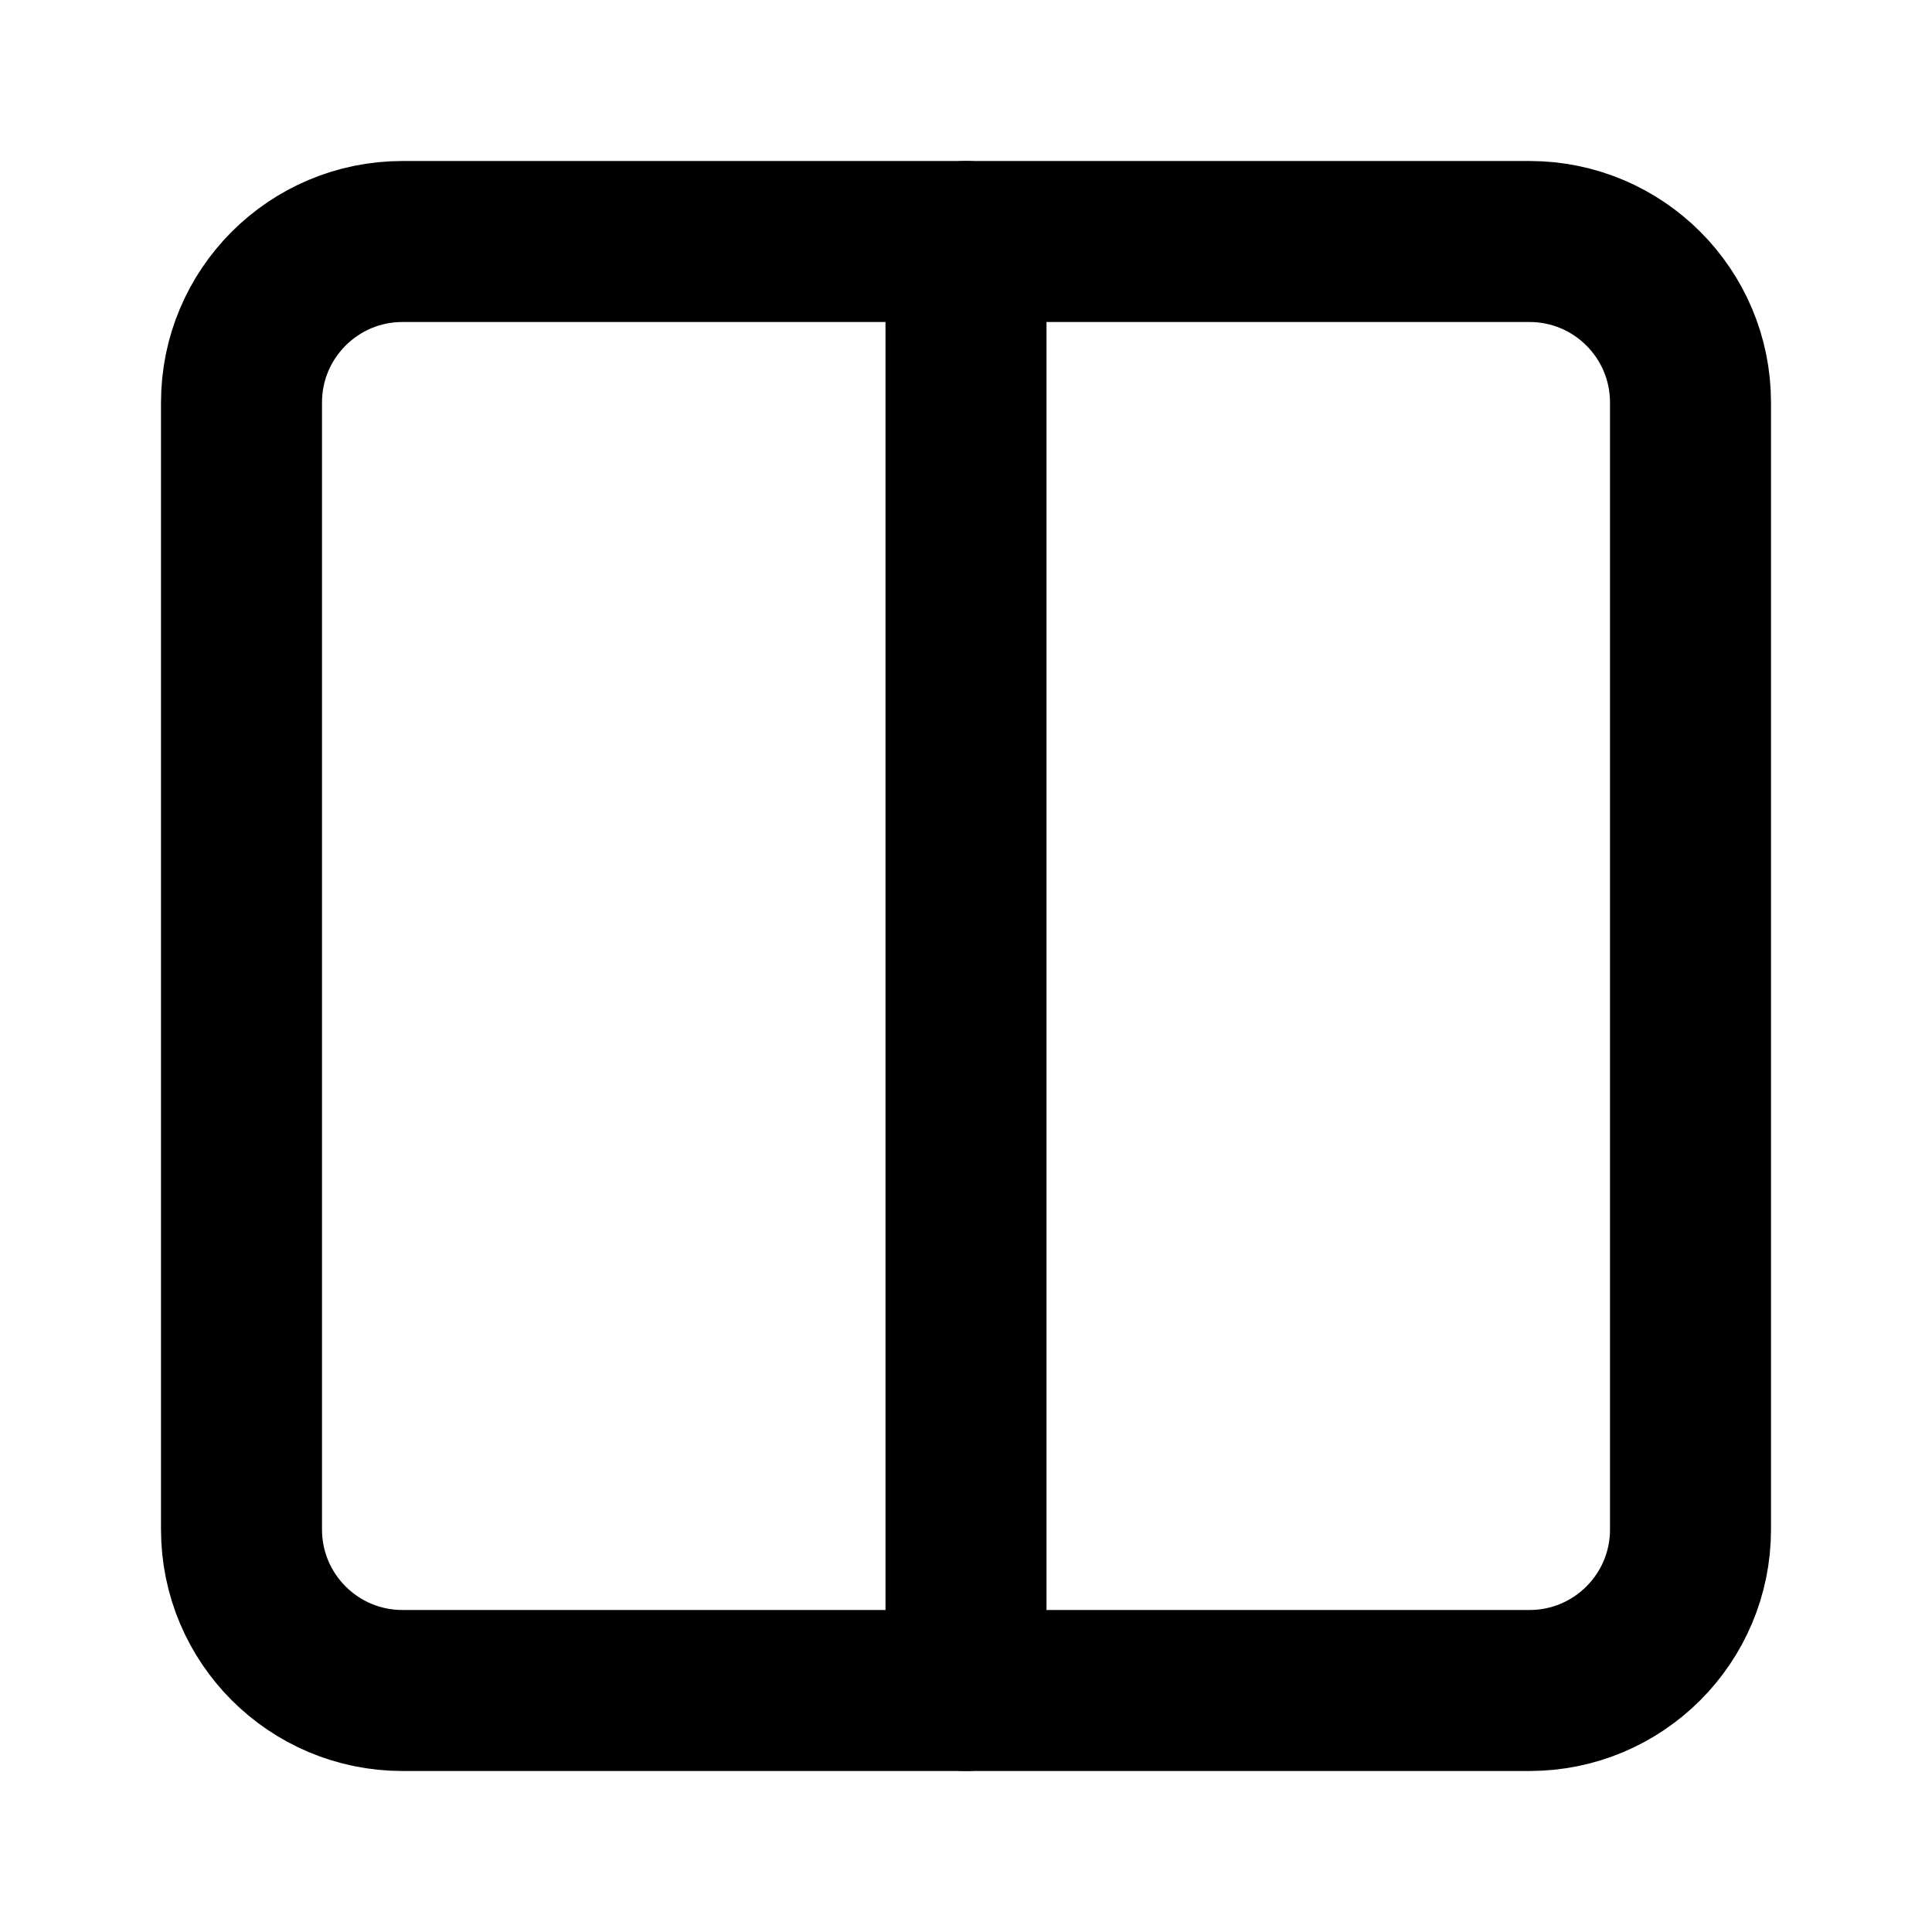
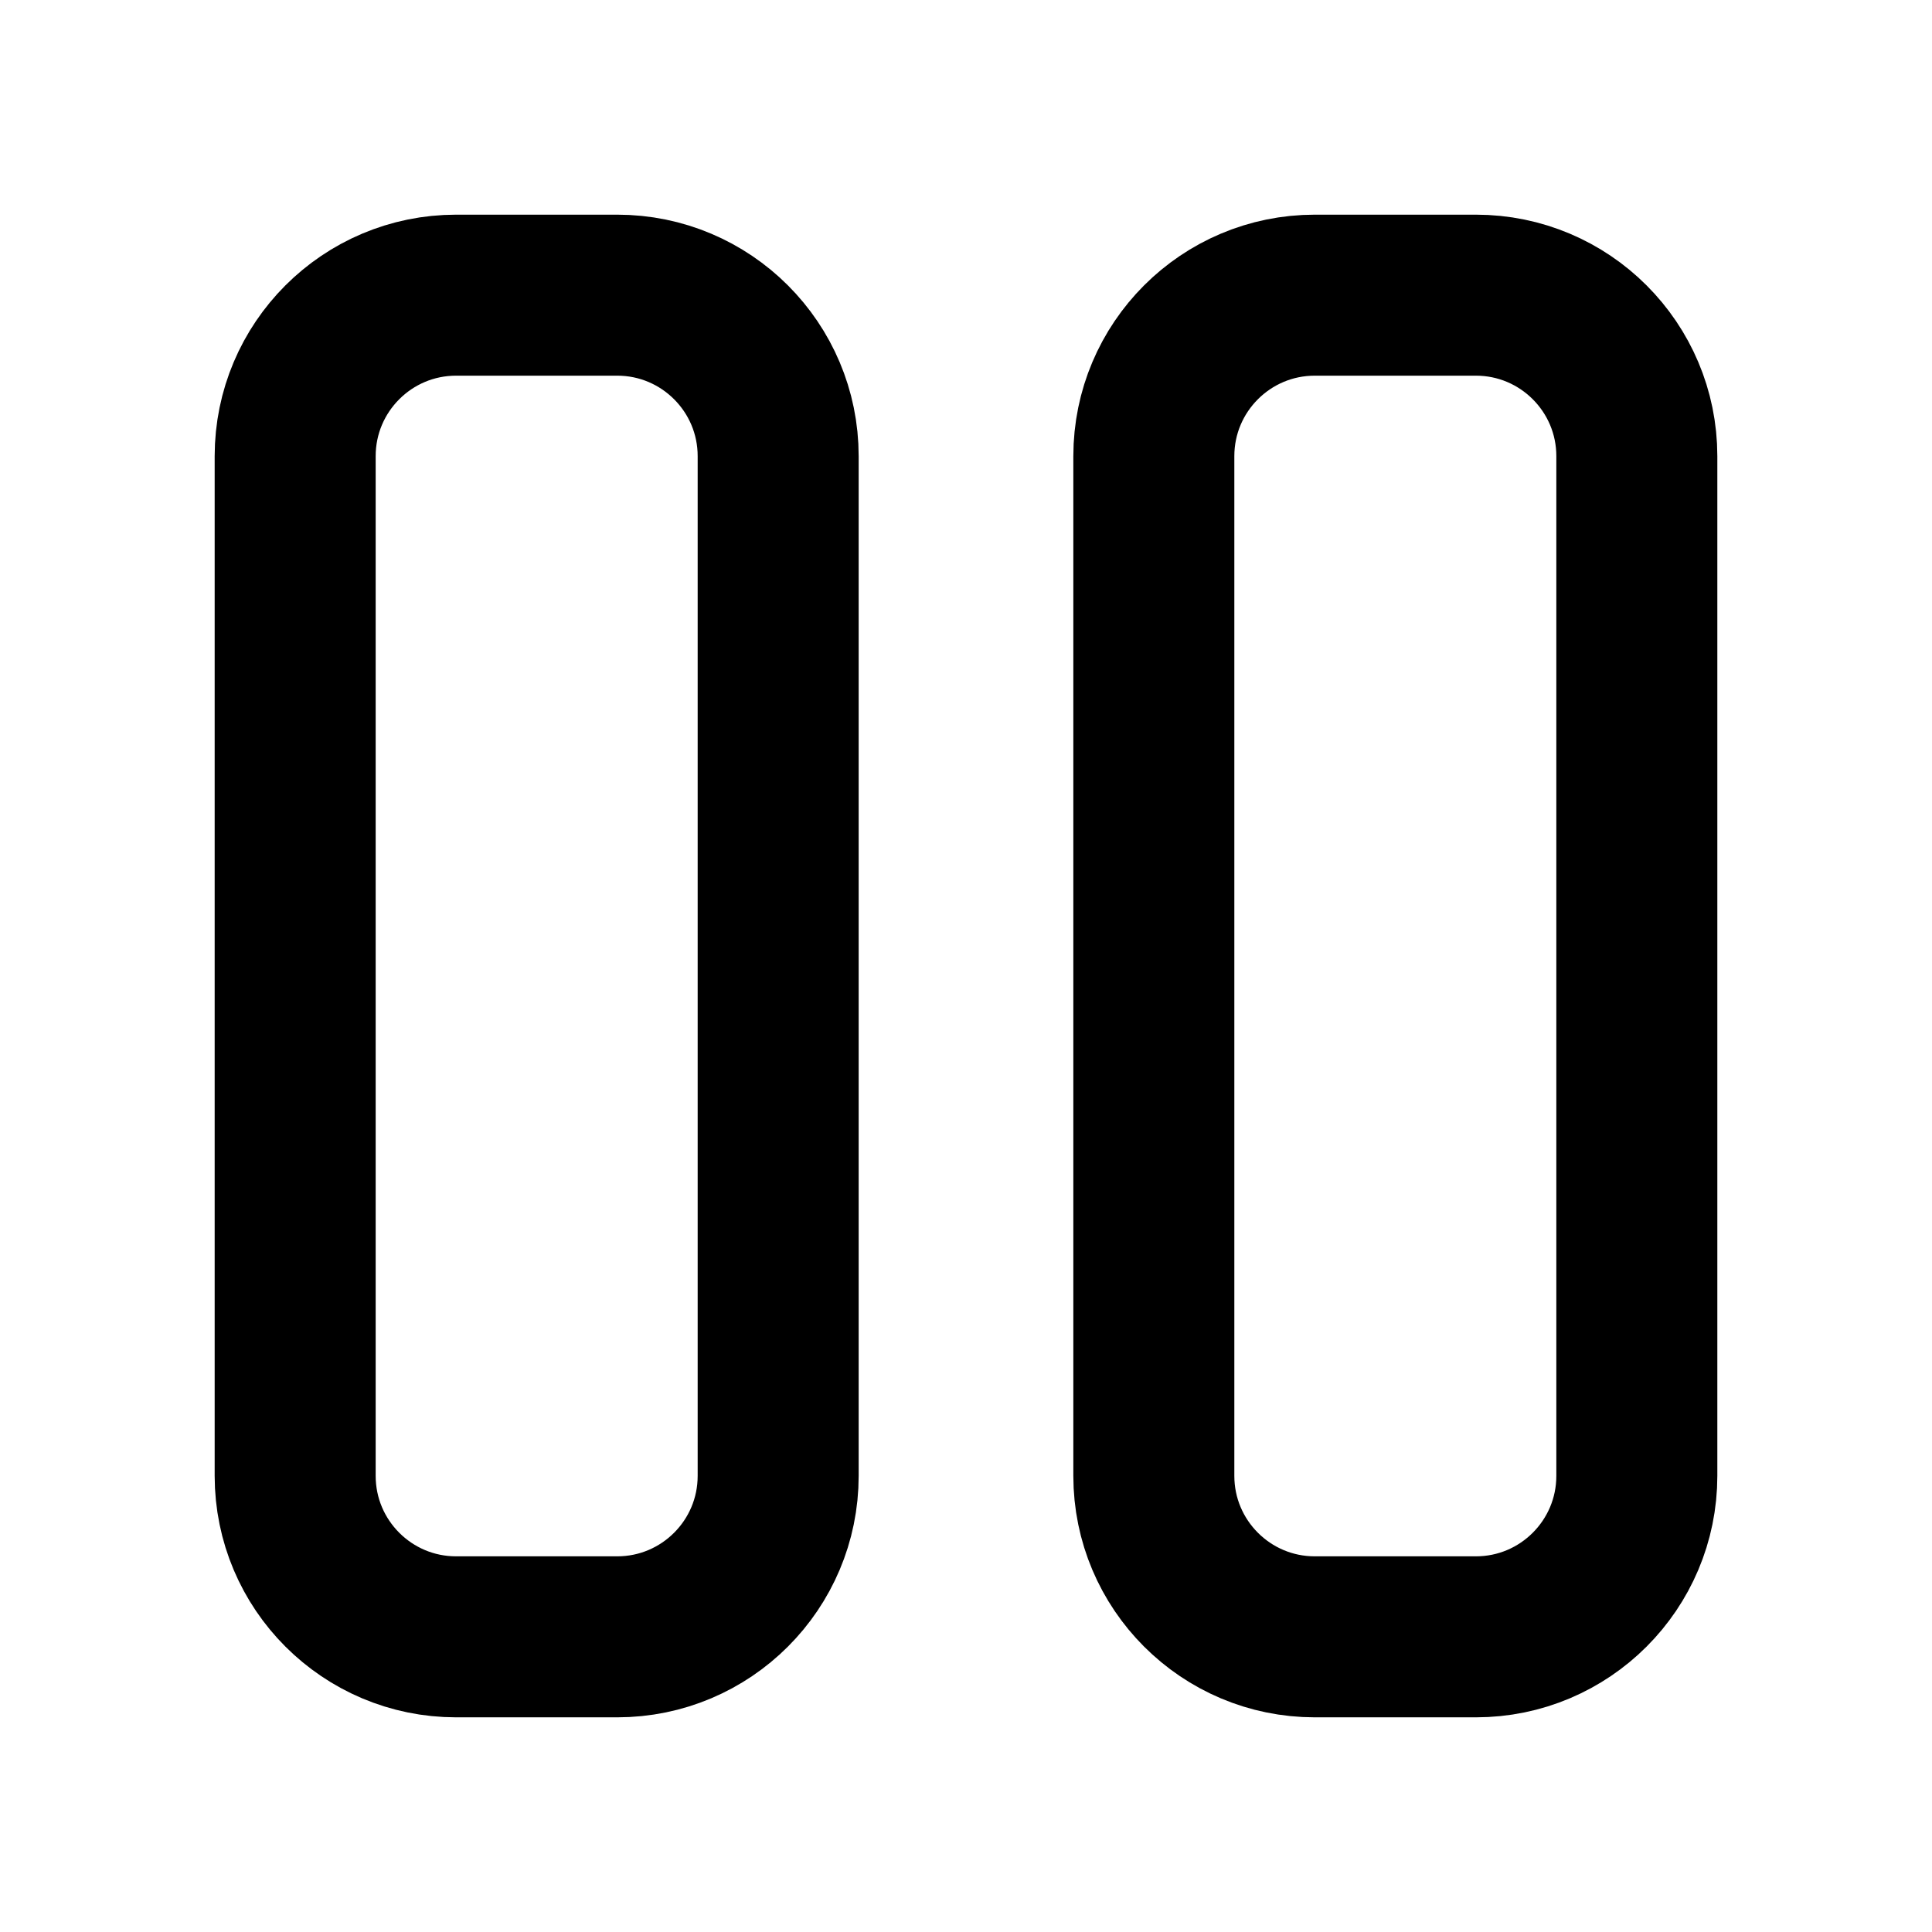
- <svg xmlns="http://www.w3.org/2000/svg" class="lucide lucide-columns-2" width="24" height="24" viewBox="0 0 24 24" fill="none" stroke="currentColor" stroke-width="2" stroke-linecap="round" stroke-linejoin="round">
-   <rect width="18" height="18" x="3" y="3" rx="2" />
-   <path d="M12 3v18" />
+ <svg xmlns="http://www.w3.org/2000/svg" width="18" height="18" viewBox="0 0 18 18" fill="none">
+   <rect x="10.75" y="2.75" width="4.5" height="12.5" rx="1.5" ry="1.5" fill="none" stroke="currentColor" stroke-linecap="round" stroke-linejoin="round" stroke-width="1.5" />
+   <rect x="2.75" y="2.75" width="4.5" height="12.5" rx="1.5" ry="1.5" fill="none" stroke="currentColor" stroke-linecap="round" stroke-linejoin="round" stroke-width="1.5" />
</svg>
